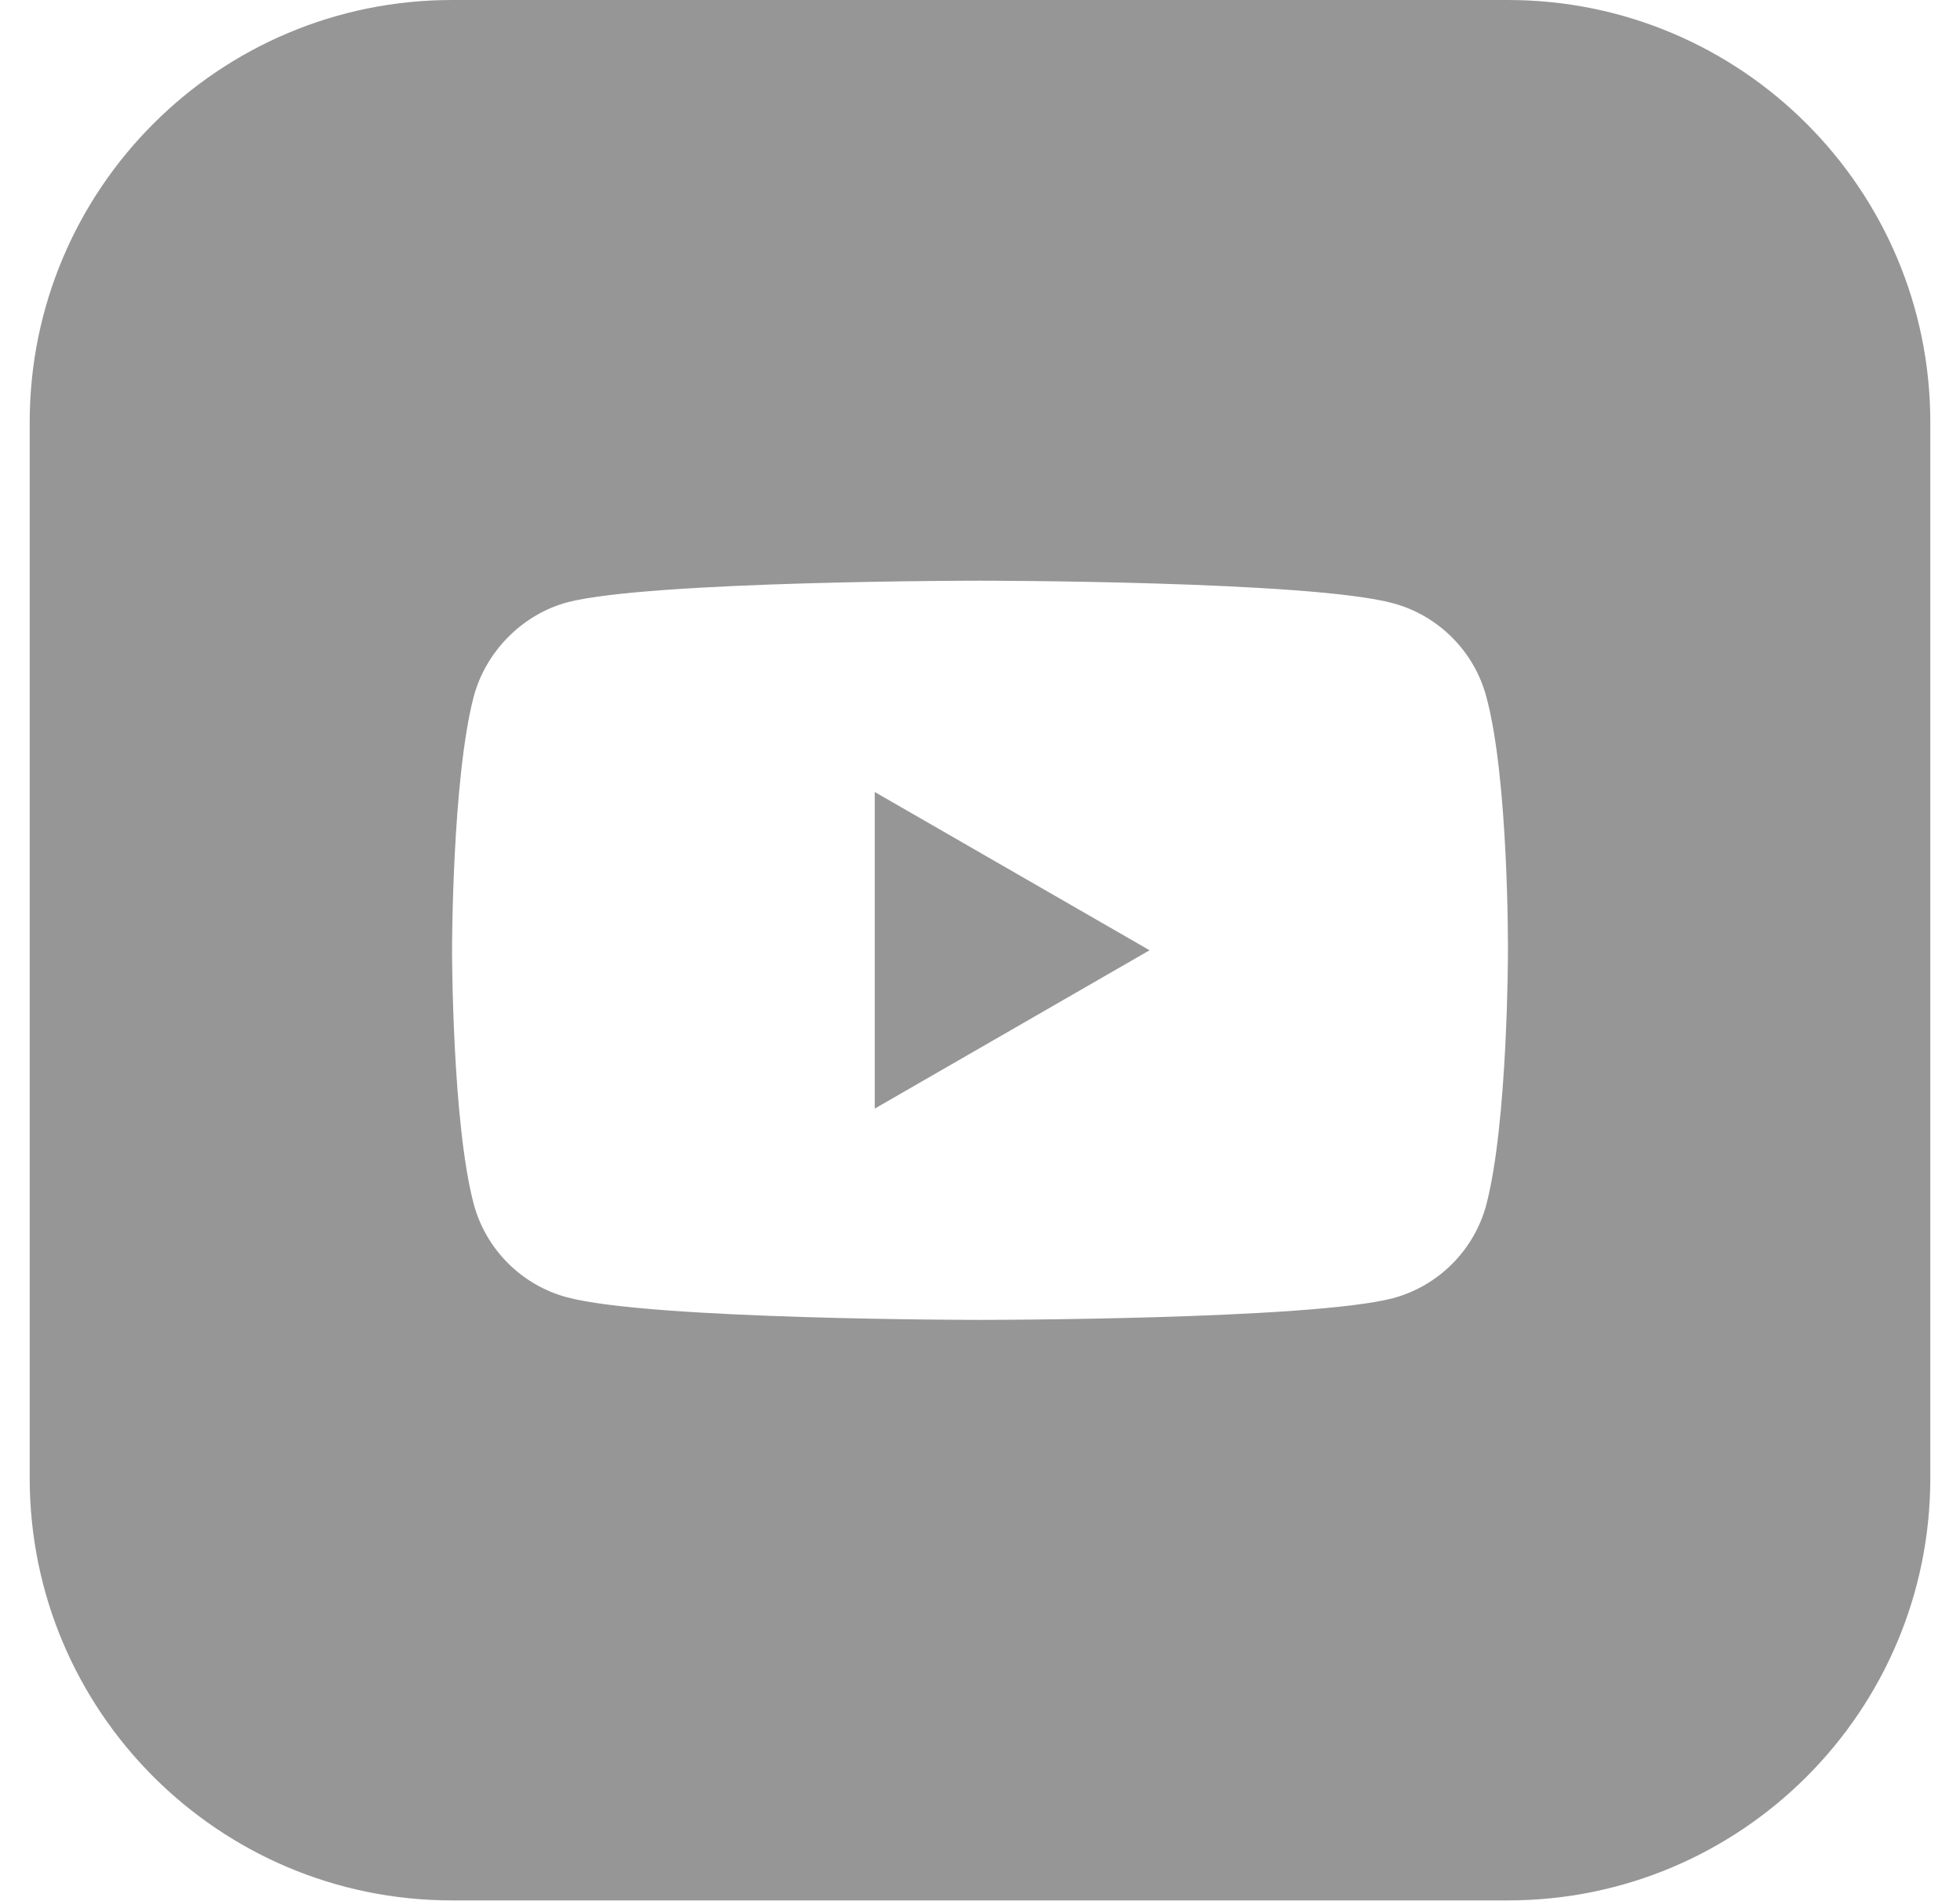
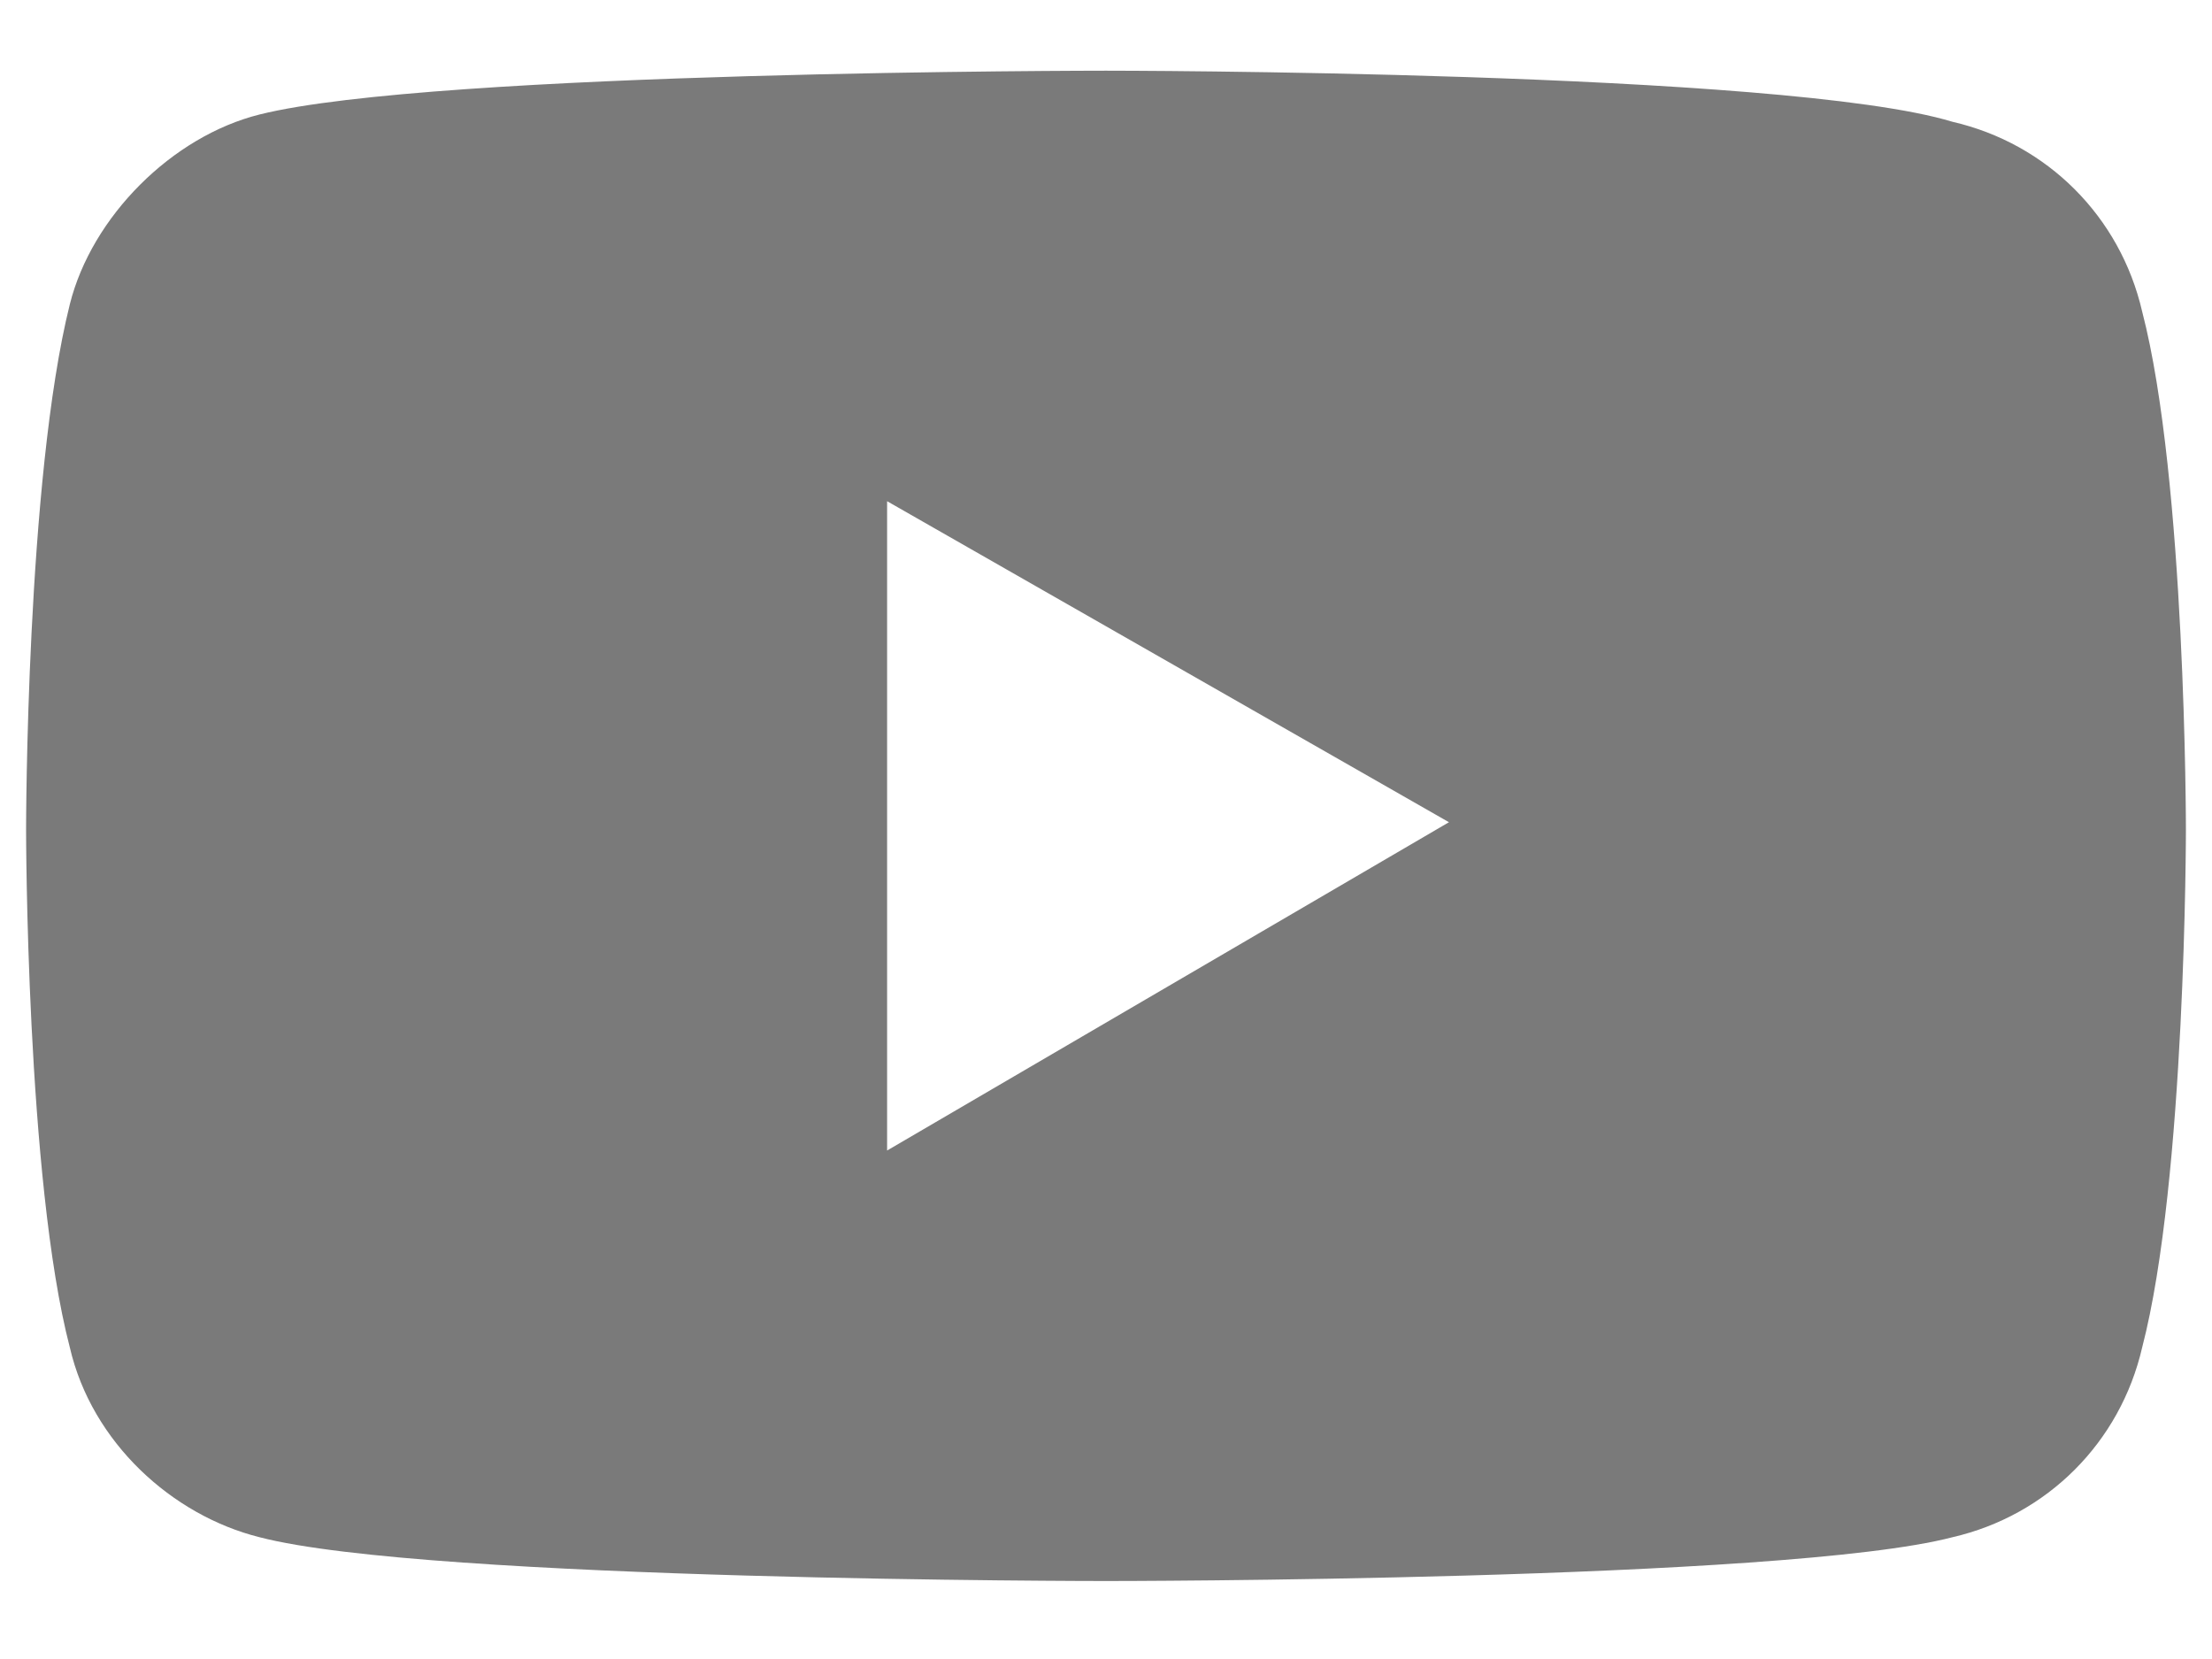
- <svg xmlns="http://www.w3.org/2000/svg" width="33" height="32" viewBox="0 0 33 32" fill="none">
-   <path fill-rule="evenodd" clip-rule="evenodd" d="M7.611 0C3.684 0 0.5 3.184 0.5 7.111V24.889C0.5 28.816 3.684 32 7.611 32H25.389C29.316 32 32.5 28.816 32.5 24.889V7.111C32.5 3.184 29.316 0 25.389 0H7.611ZM23.456 10.158C24.217 10.364 24.818 10.964 25.023 11.726C25.404 13.117 25.389 16.016 25.389 16.016C25.389 16.016 25.389 18.901 25.023 20.292C24.818 21.053 24.217 21.654 23.456 21.859C22.065 22.225 16.5 22.225 16.5 22.225C16.5 22.225 10.95 22.225 9.544 21.844C8.783 21.639 8.182 21.039 7.977 20.277C7.611 18.901 7.611 16.001 7.611 16.001C7.611 16.001 7.611 13.117 7.977 11.726C8.182 10.964 8.797 10.349 9.544 10.144C10.935 9.778 16.5 9.778 16.5 9.778C16.5 9.778 22.065 9.778 23.456 10.158ZM14.728 13.336V18.667L19.355 16.001L14.728 13.336Z" fill="#969696" />
+ <svg xmlns="http://www.w3.org/2000/svg" width="24" height="18" viewBox="0 0 24 18" fill="none">
+   <path d="M23.242 3.379C23.004 2.35 22.213 1.558 21.183 1.321C19.363 0.767 12 0.767 12 0.767C12 0.767 4.717 0.767 2.817 1.242C1.867 1.479 0.996 2.35 0.758 3.3C0.283 5.2 0.283 9 0.283 9C0.283 9 0.283 12.8 0.758 14.621C0.996 15.65 1.867 16.442 2.817 16.679C4.638 17.154 12 17.154 12 17.154C12 17.154 19.363 17.154 21.183 16.679C22.213 16.442 23.004 15.65 23.242 14.621C23.717 12.8 23.717 9 23.717 9C23.717 9 23.717 5.2 23.242 3.379ZM9.625 12.483V5.438L15.721 8.921L9.625 12.483Z" fill="#7A7A7A" />
</svg>
